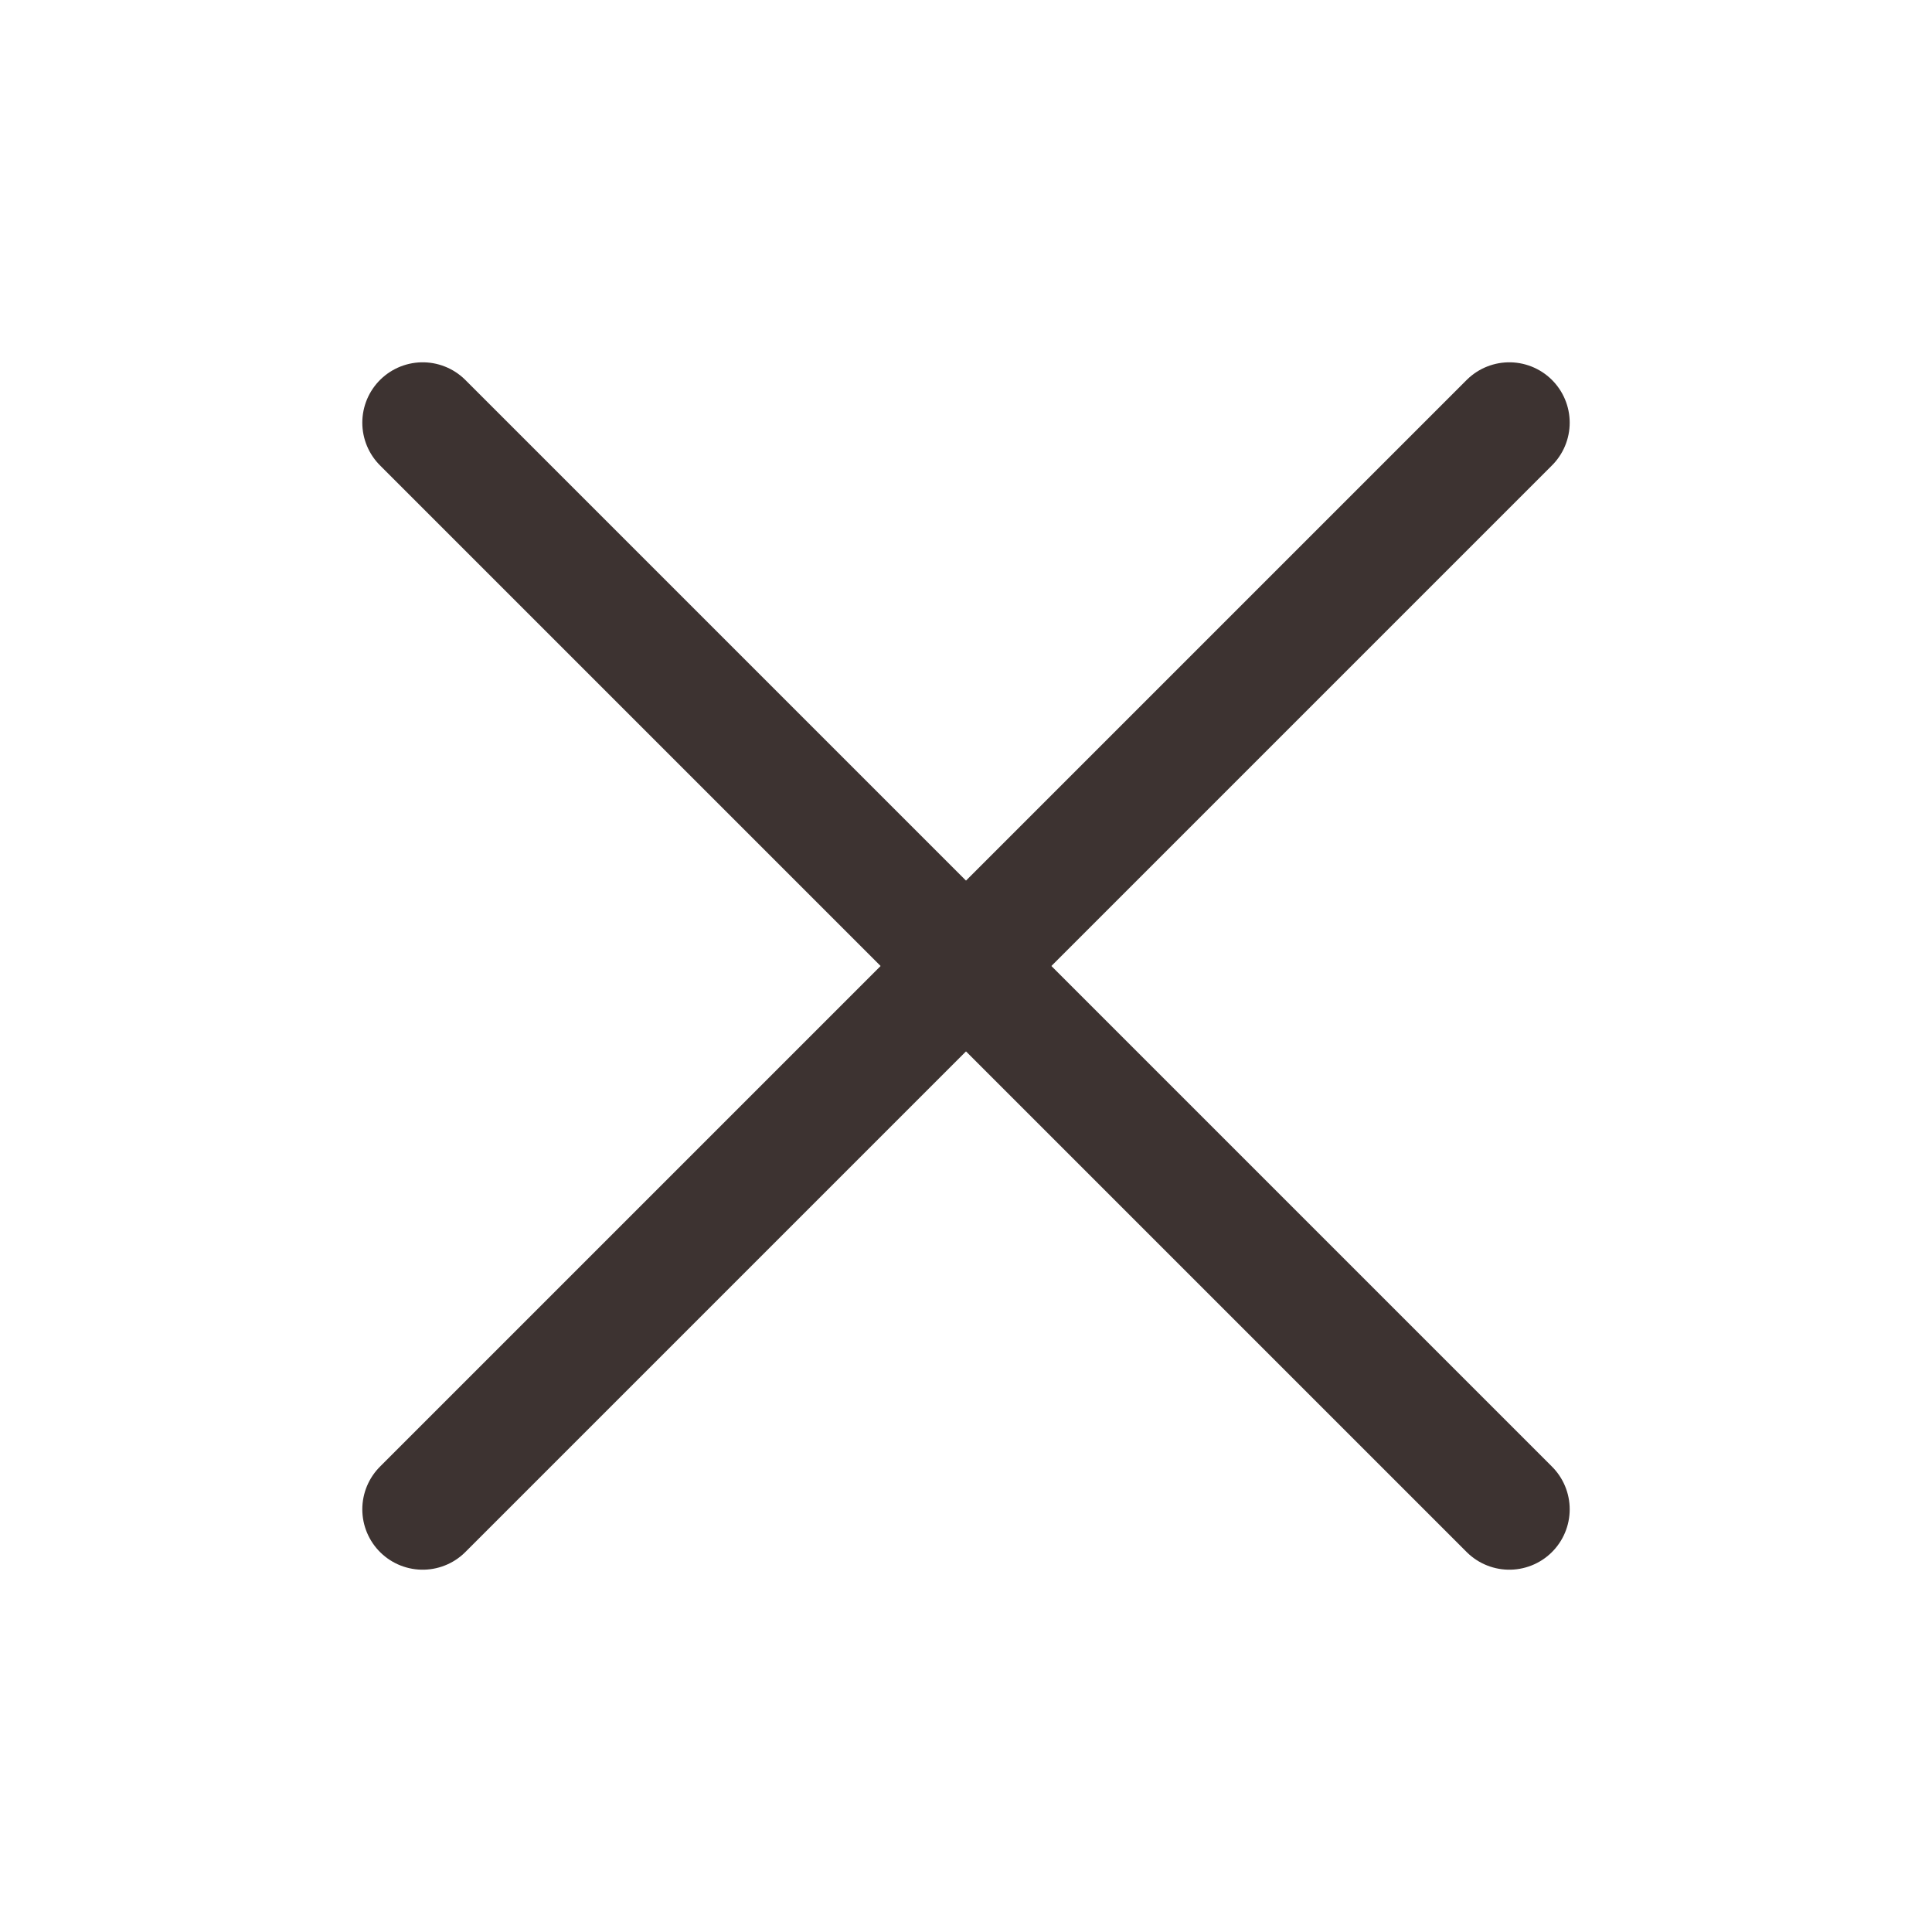
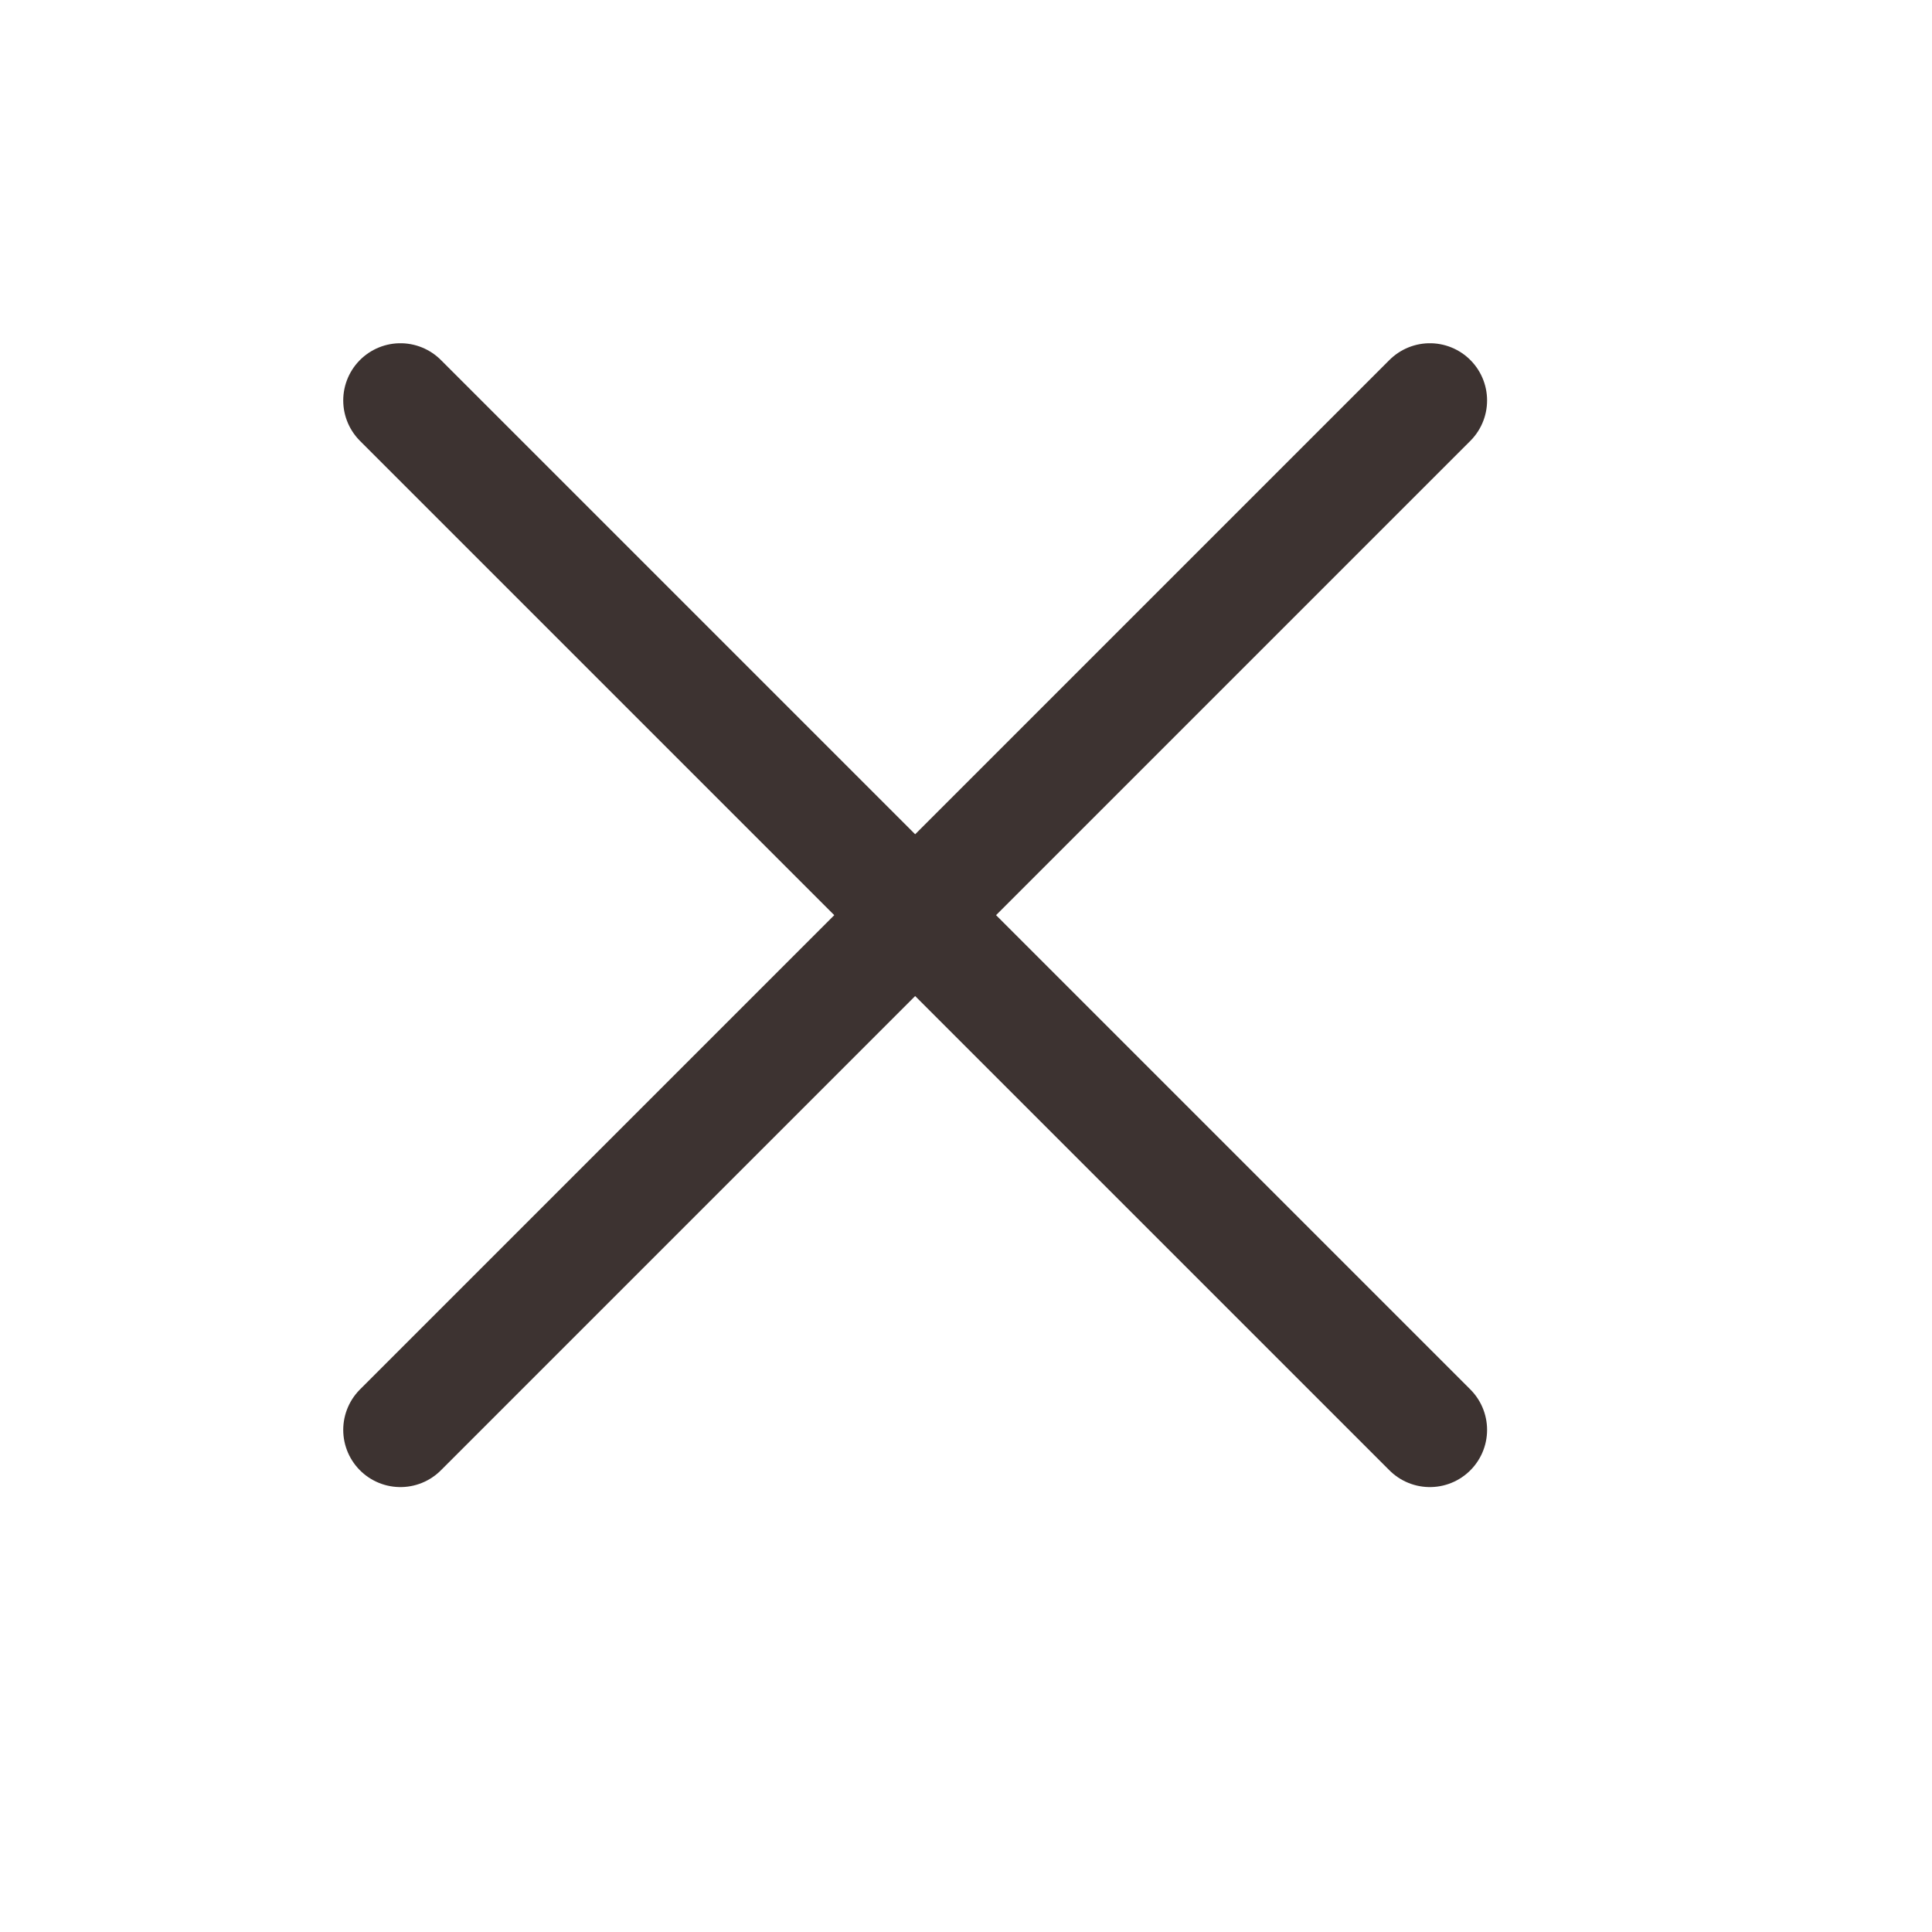
- <svg xmlns="http://www.w3.org/2000/svg" width="18" height="18" viewBox="0 0 18 18" fill="none">
+ <svg xmlns="http://www.w3.org/2000/svg" width="18" height="18" viewBox="0 0 19 19" fill="none">
  <path d="M14.062 3.938L3.938 14.062" stroke="#3D3331" stroke-width="1.125" stroke-linecap="round" stroke-linejoin="round" />
  <path d="M14.062 14.062L3.938 3.938" stroke="#3D3331" stroke-width="1.125" stroke-linecap="round" stroke-linejoin="round" />
</svg>
